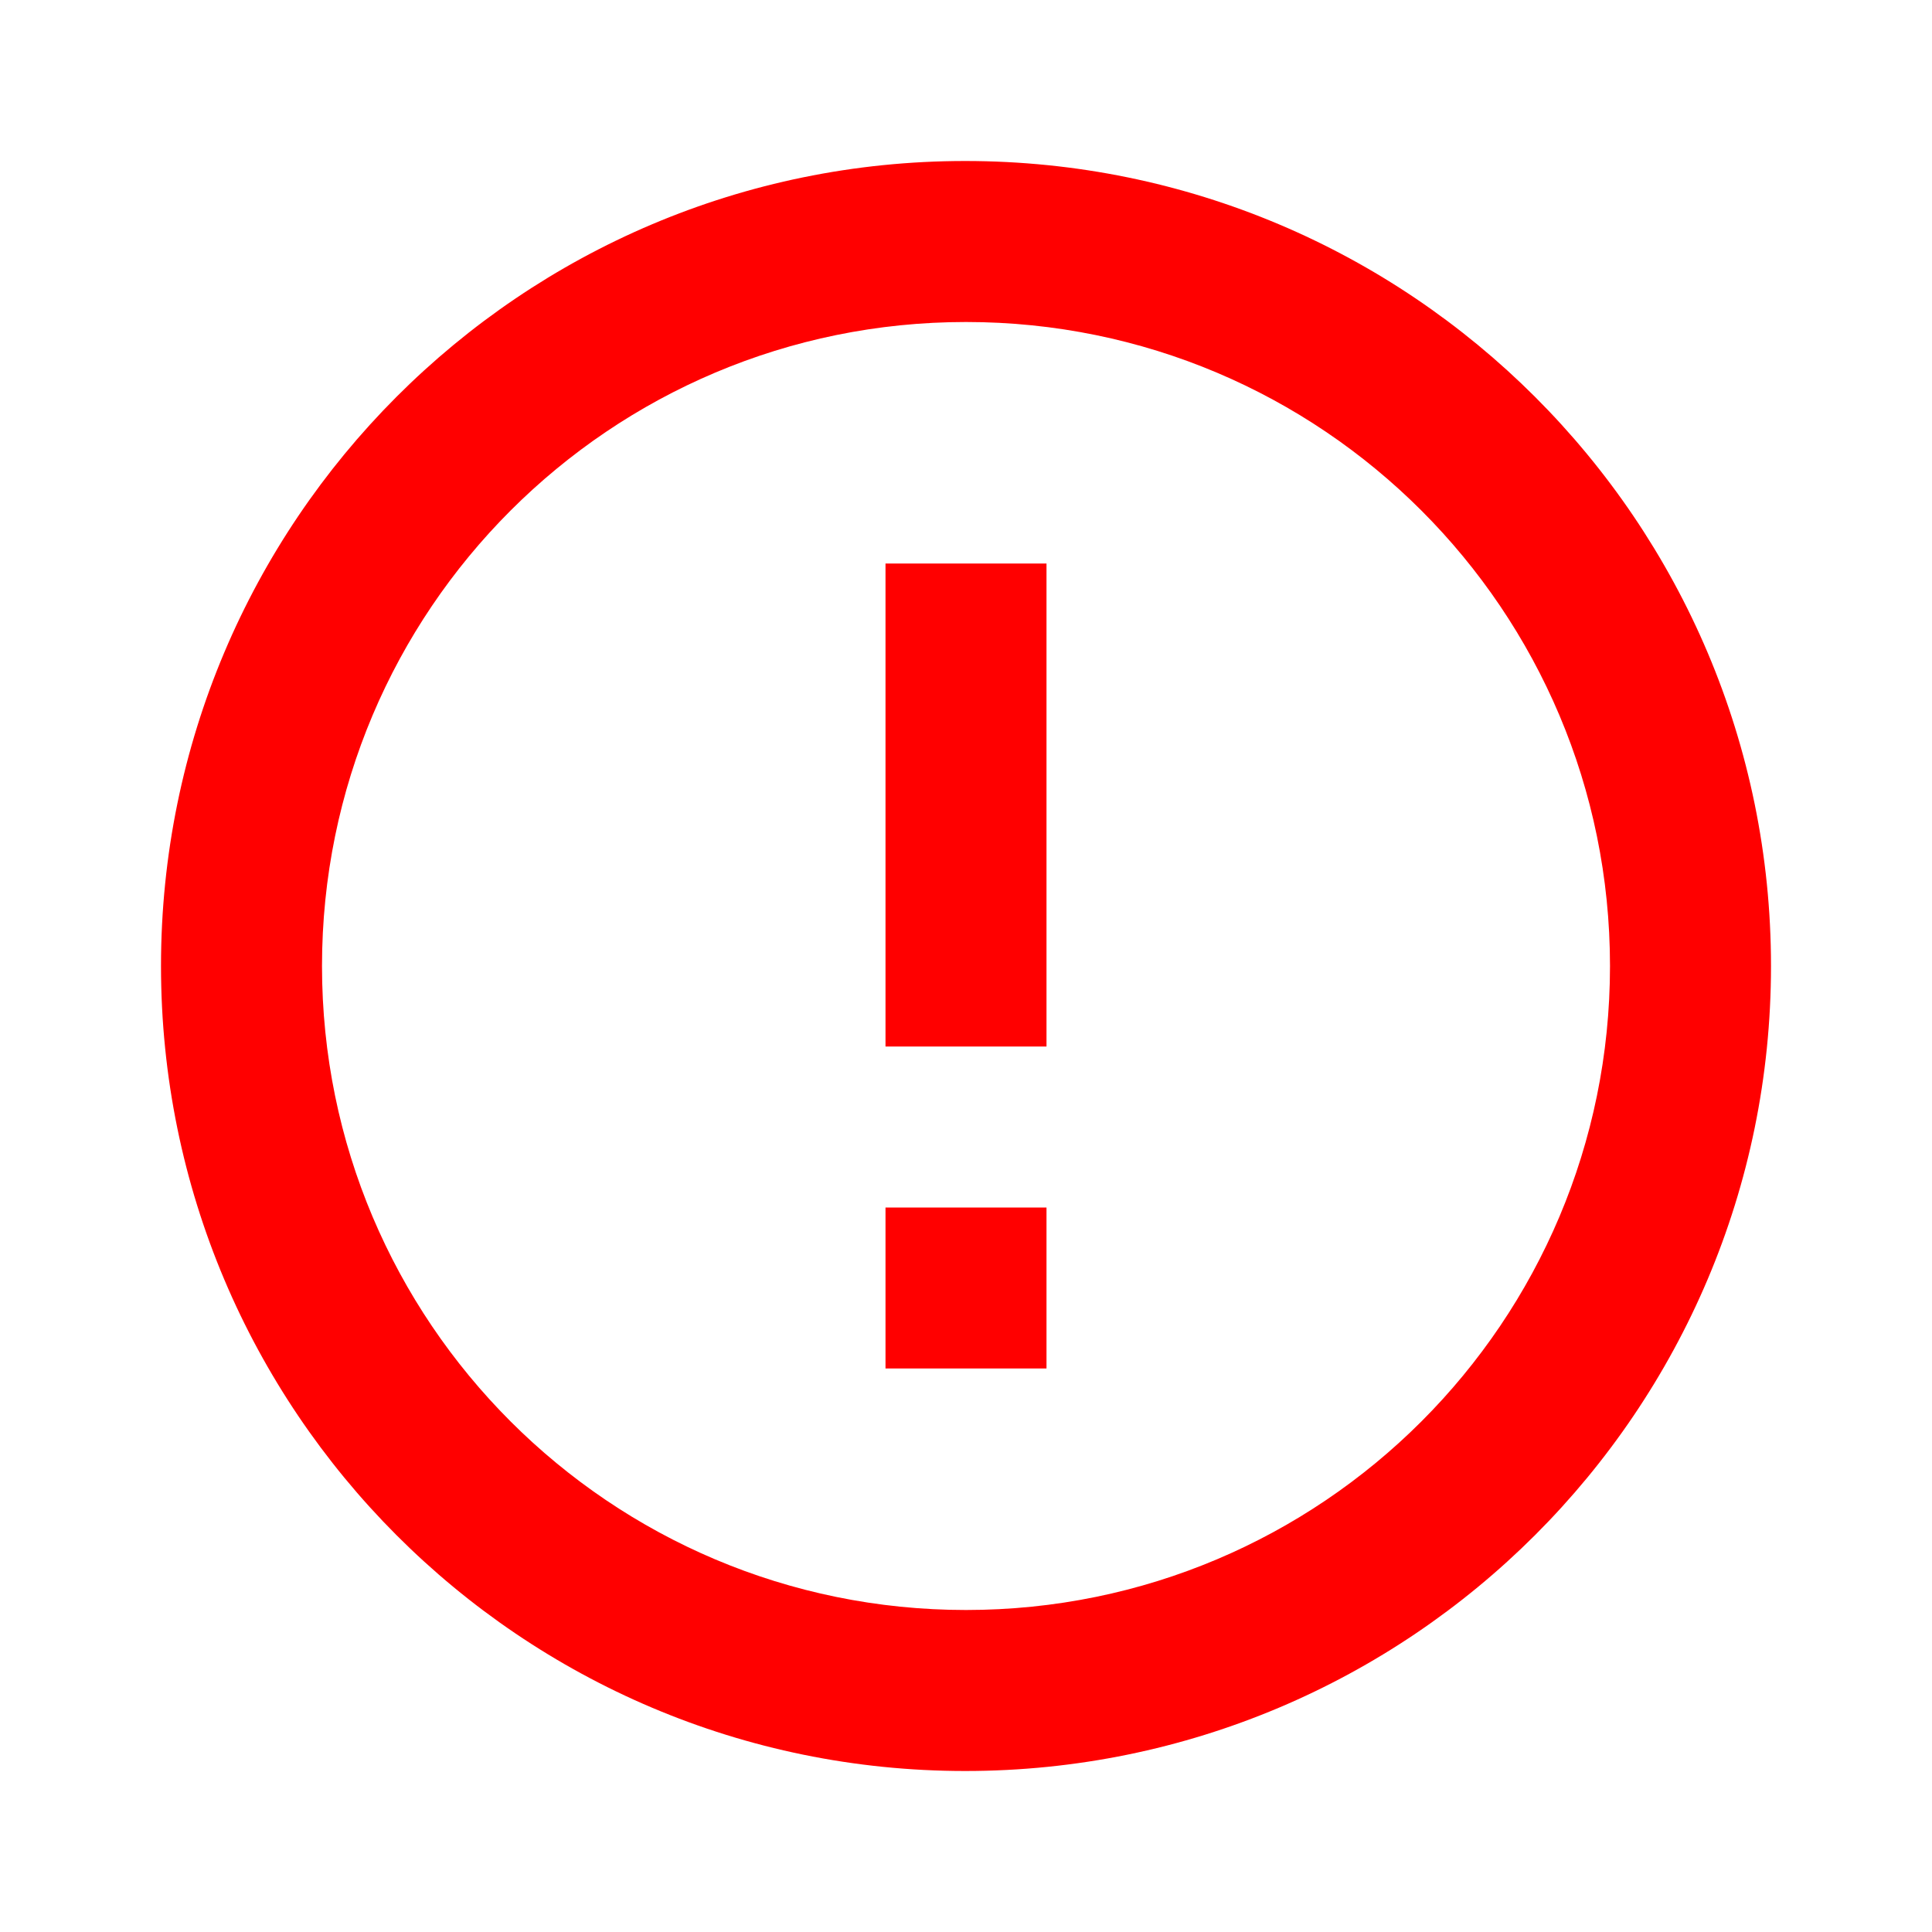
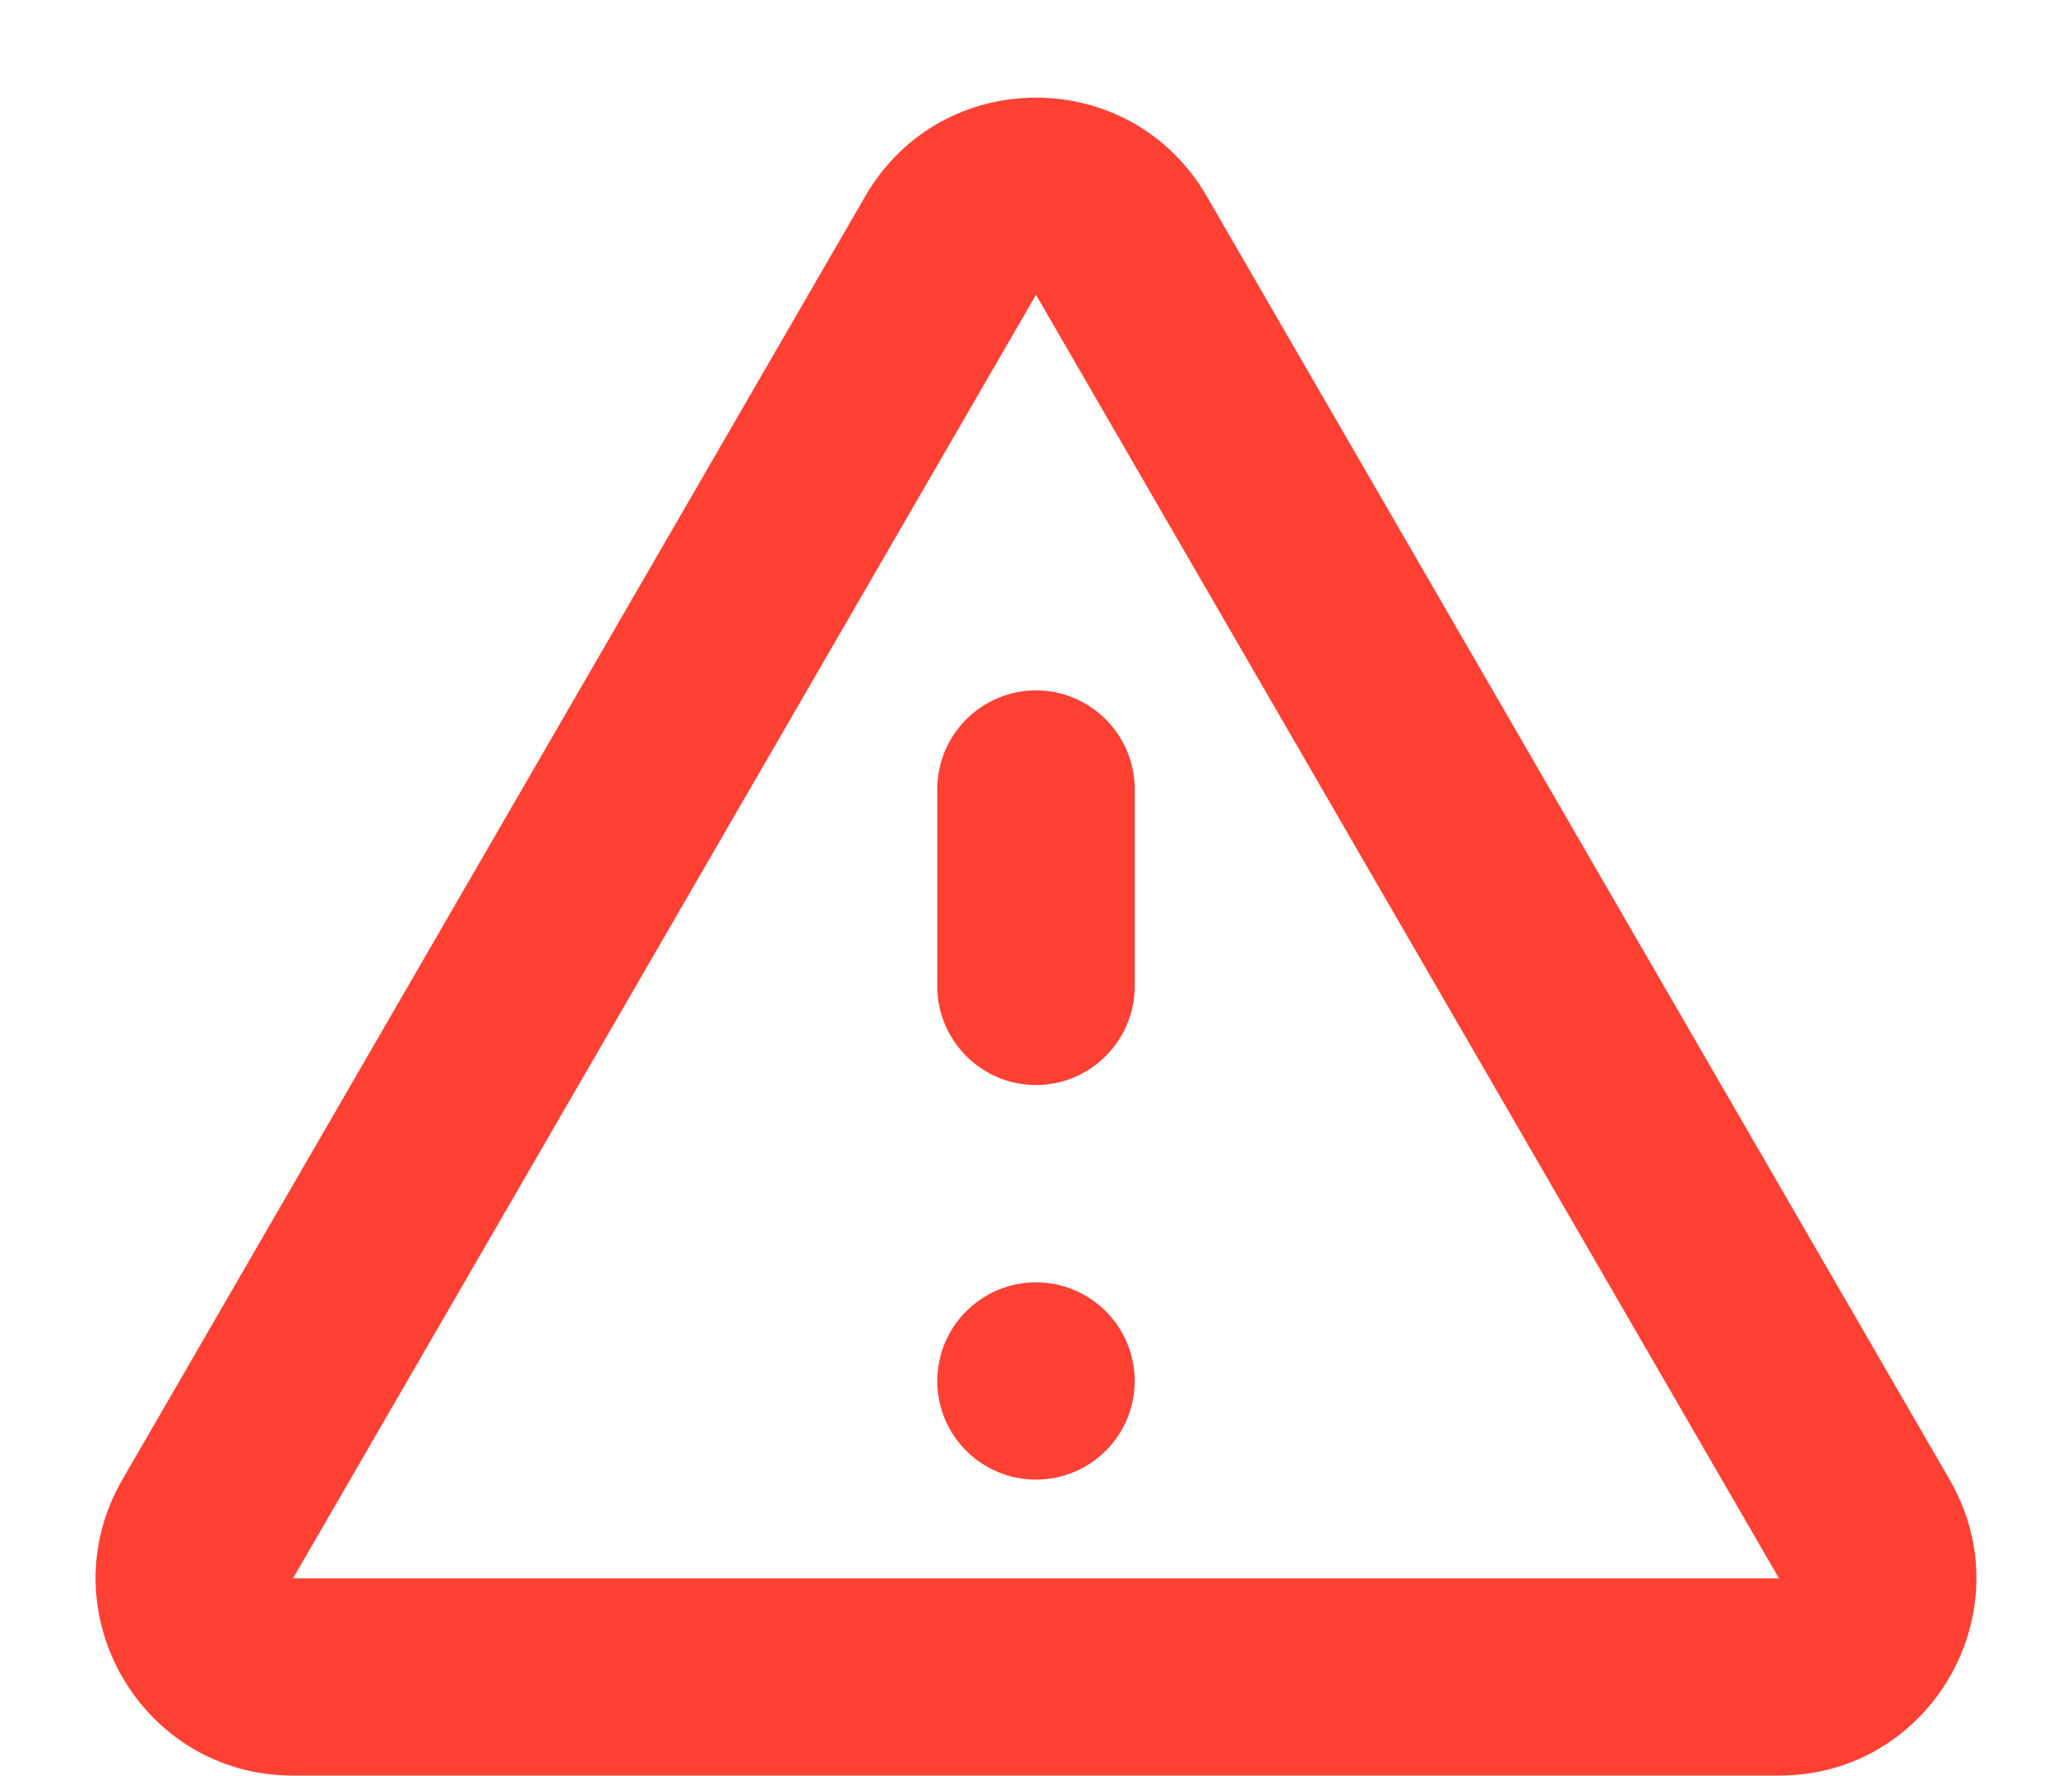
- <svg xmlns="http://www.w3.org/2000/svg" height="24px" viewBox="0 0 24 24" width="24px" fill="red">
-   <path d="M11 15h2v2h-2v-2zm0-8h2v6h-2V7zm.99-5C6.47 2 2 6.48 2 12s4.47 10 9.99 10C17.52 22 22 17.52 22 12S17.52 2 11.99 2zM12 20c-4.42 0-8-3.58-8-8s3.58-8 8-8 8 3.58 8 8-3.58 8-8 8z" />
+ <svg xmlns="http://www.w3.org/2000/svg" width="14" height="12" viewBox="0 0 14 12" fill="none">
+   <path d="M13.173 9.998L8.153 1.325C7.64 0.438 6.36 0.438 5.847 1.325L0.827 9.998C0.313 10.885 0.953 11.998 1.98 11.998H12.02C13.047 11.998 13.687 10.885 13.173 9.998ZM1.98 10.665L7 1.992L12.02 10.665H1.98Z" fill="#FF4133" />
+   <path d="M6.333 5.332V6.665C6.333 7.032 6.633 7.332 7 7.332C7.367 7.332 7.667 7.032 7.667 6.665V5.332C7.667 4.965 7.367 4.665 7 4.665C6.633 4.665 6.333 4.965 6.333 5.332Z" fill="#FF4133" />
+   <path d="M7 9.998C7.368 9.998 7.667 9.7 7.667 9.332C7.667 8.964 7.368 8.665 7 8.665C6.632 8.665 6.333 8.964 6.333 9.332C6.333 9.7 6.632 9.998 7 9.998Z" fill="#FF4133" />
</svg>
